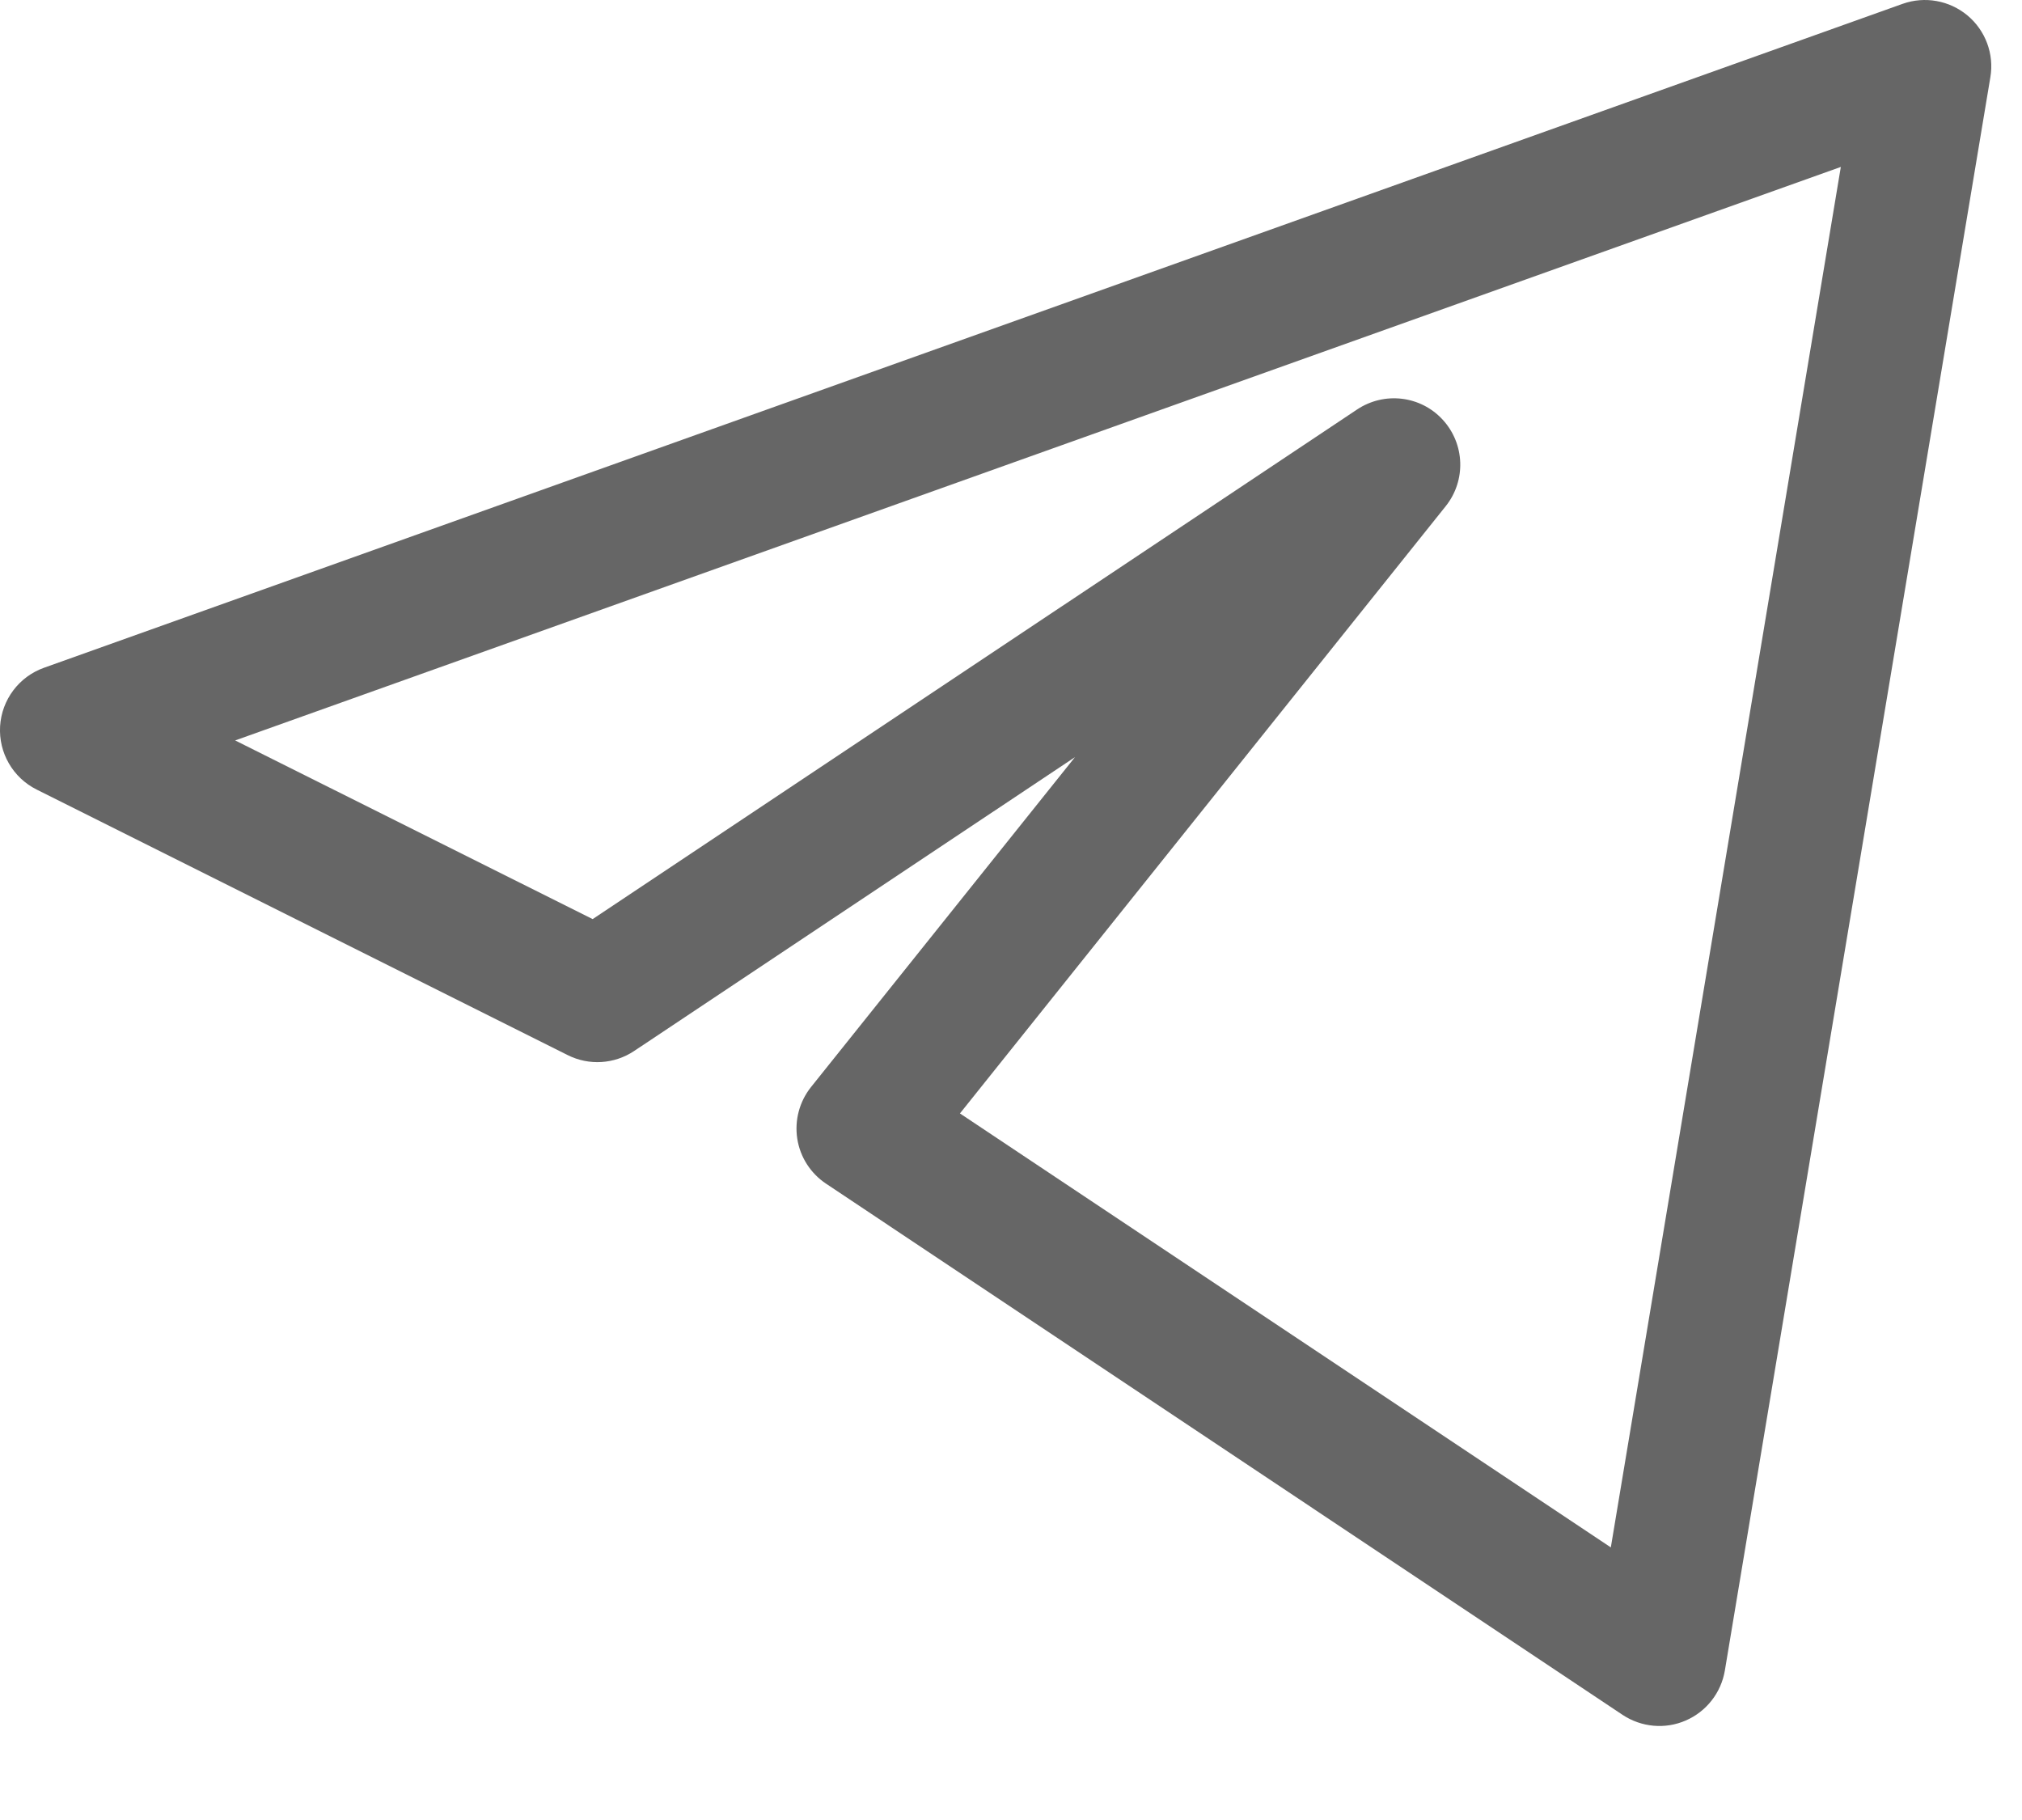
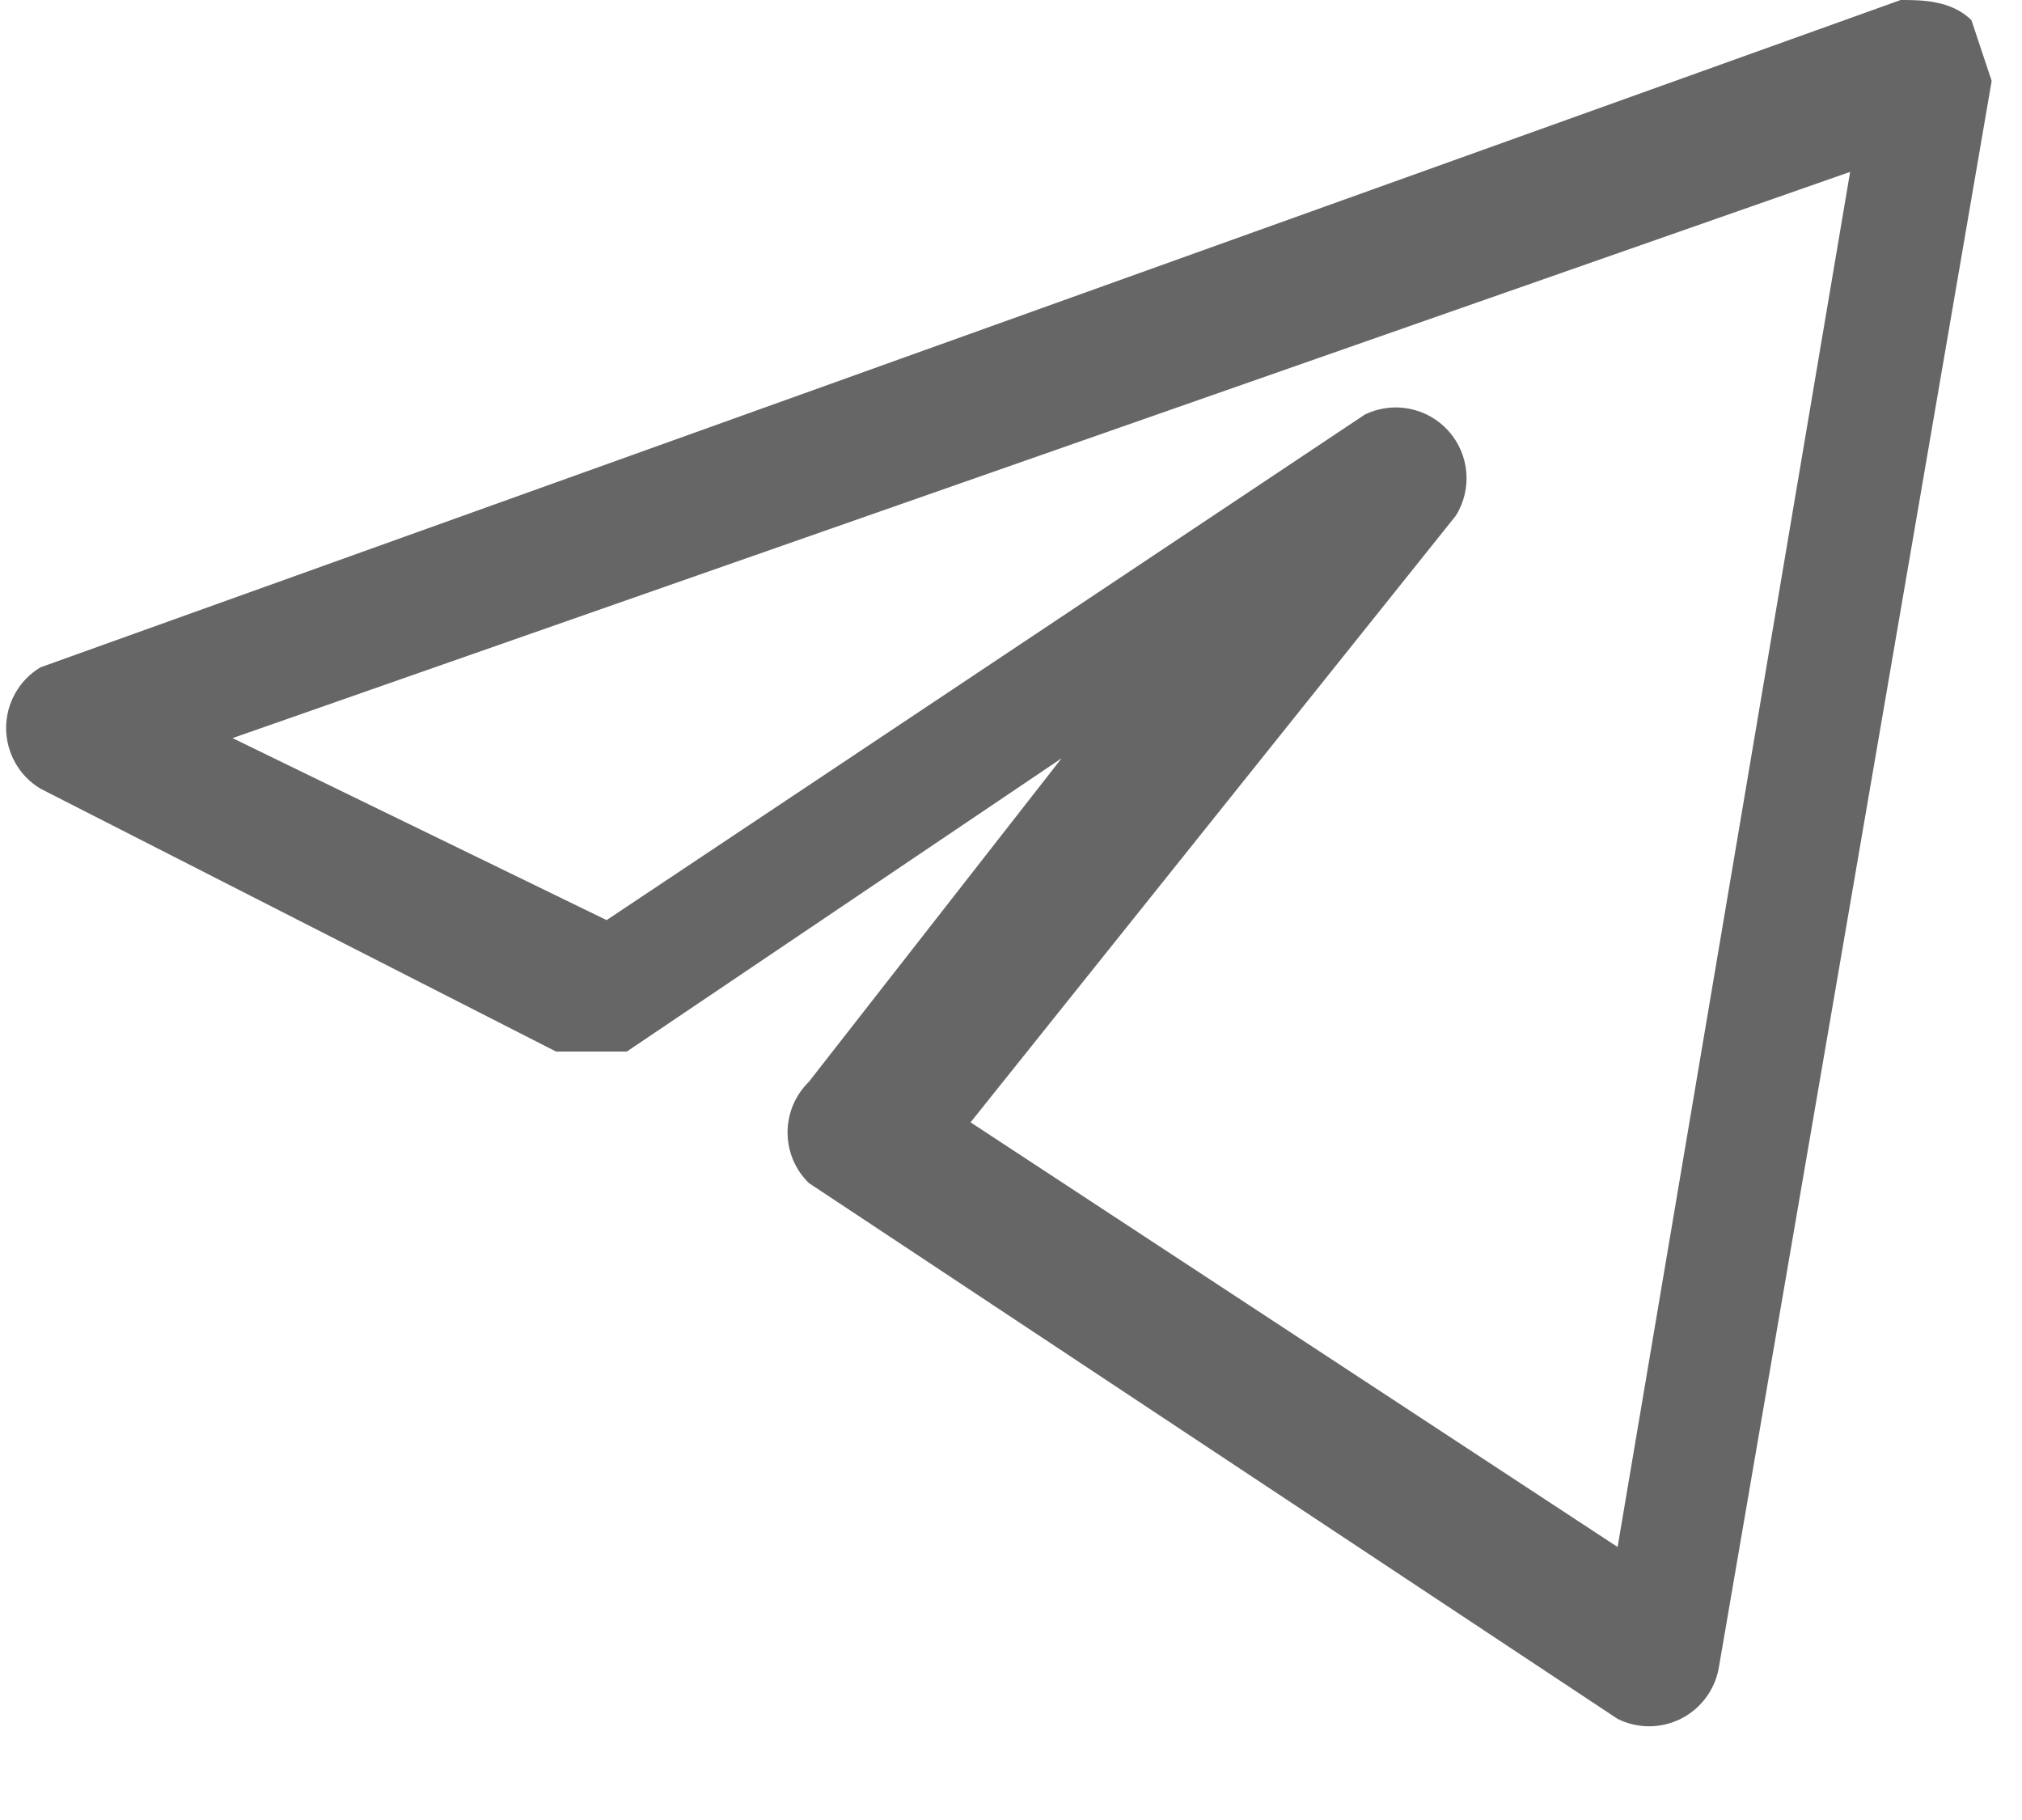
<svg xmlns="http://www.w3.org/2000/svg" width="20" height="18" viewBox="0 0 20 18" fill="none">
-   <path fill-rule="evenodd" clip-rule="evenodd" d="M19.461 0.153C19.639 0.302 19.726 0.535 19.687 0.764L17.061 16.521C17.024 16.741 16.879 16.927 16.674 17.016C16.47 17.105 16.235 17.083 16.049 16.96L8.171 11.707C8.018 11.605 7.914 11.444 7.886 11.262C7.858 11.08 7.907 10.895 8.022 10.751L10.633 7.488L6.273 10.394C6.077 10.525 5.826 10.541 5.615 10.435L0.363 7.809C0.128 7.692 -0.015 7.445 0.001 7.182C0.017 6.92 0.188 6.692 0.436 6.604L18.819 0.038C19.038 -0.04 19.282 0.004 19.461 0.153ZM2.326 7.323L5.862 9.09L13.423 4.05C13.693 3.87 14.053 3.913 14.271 4.152C14.49 4.391 14.502 4.753 14.3 5.006L9.495 11.012L15.933 15.304L18.208 1.651L2.326 7.323Z" fill="#666666" />
+   <path fill-rule="evenodd" clip-rule="evenodd" d="m19.5.2.2.6L17 16.5a.7.7 0 0 1-1 .5l-8-5.3a.7.7 0 0 1 0-1l2.5-3.2-4.3 2.9h-.7L.4 7.8a.7.7 0 0 1 0-1.2L18.8 0c.2 0 .5 0 .7.2ZM2.3 7.3 6 9.1l7.5-5a.7.7 0 0 1 .9 1l-4.8 6 6.4 4.2 2.3-13.6L2.3 7.3Z" fill="#666" />
</svg>
